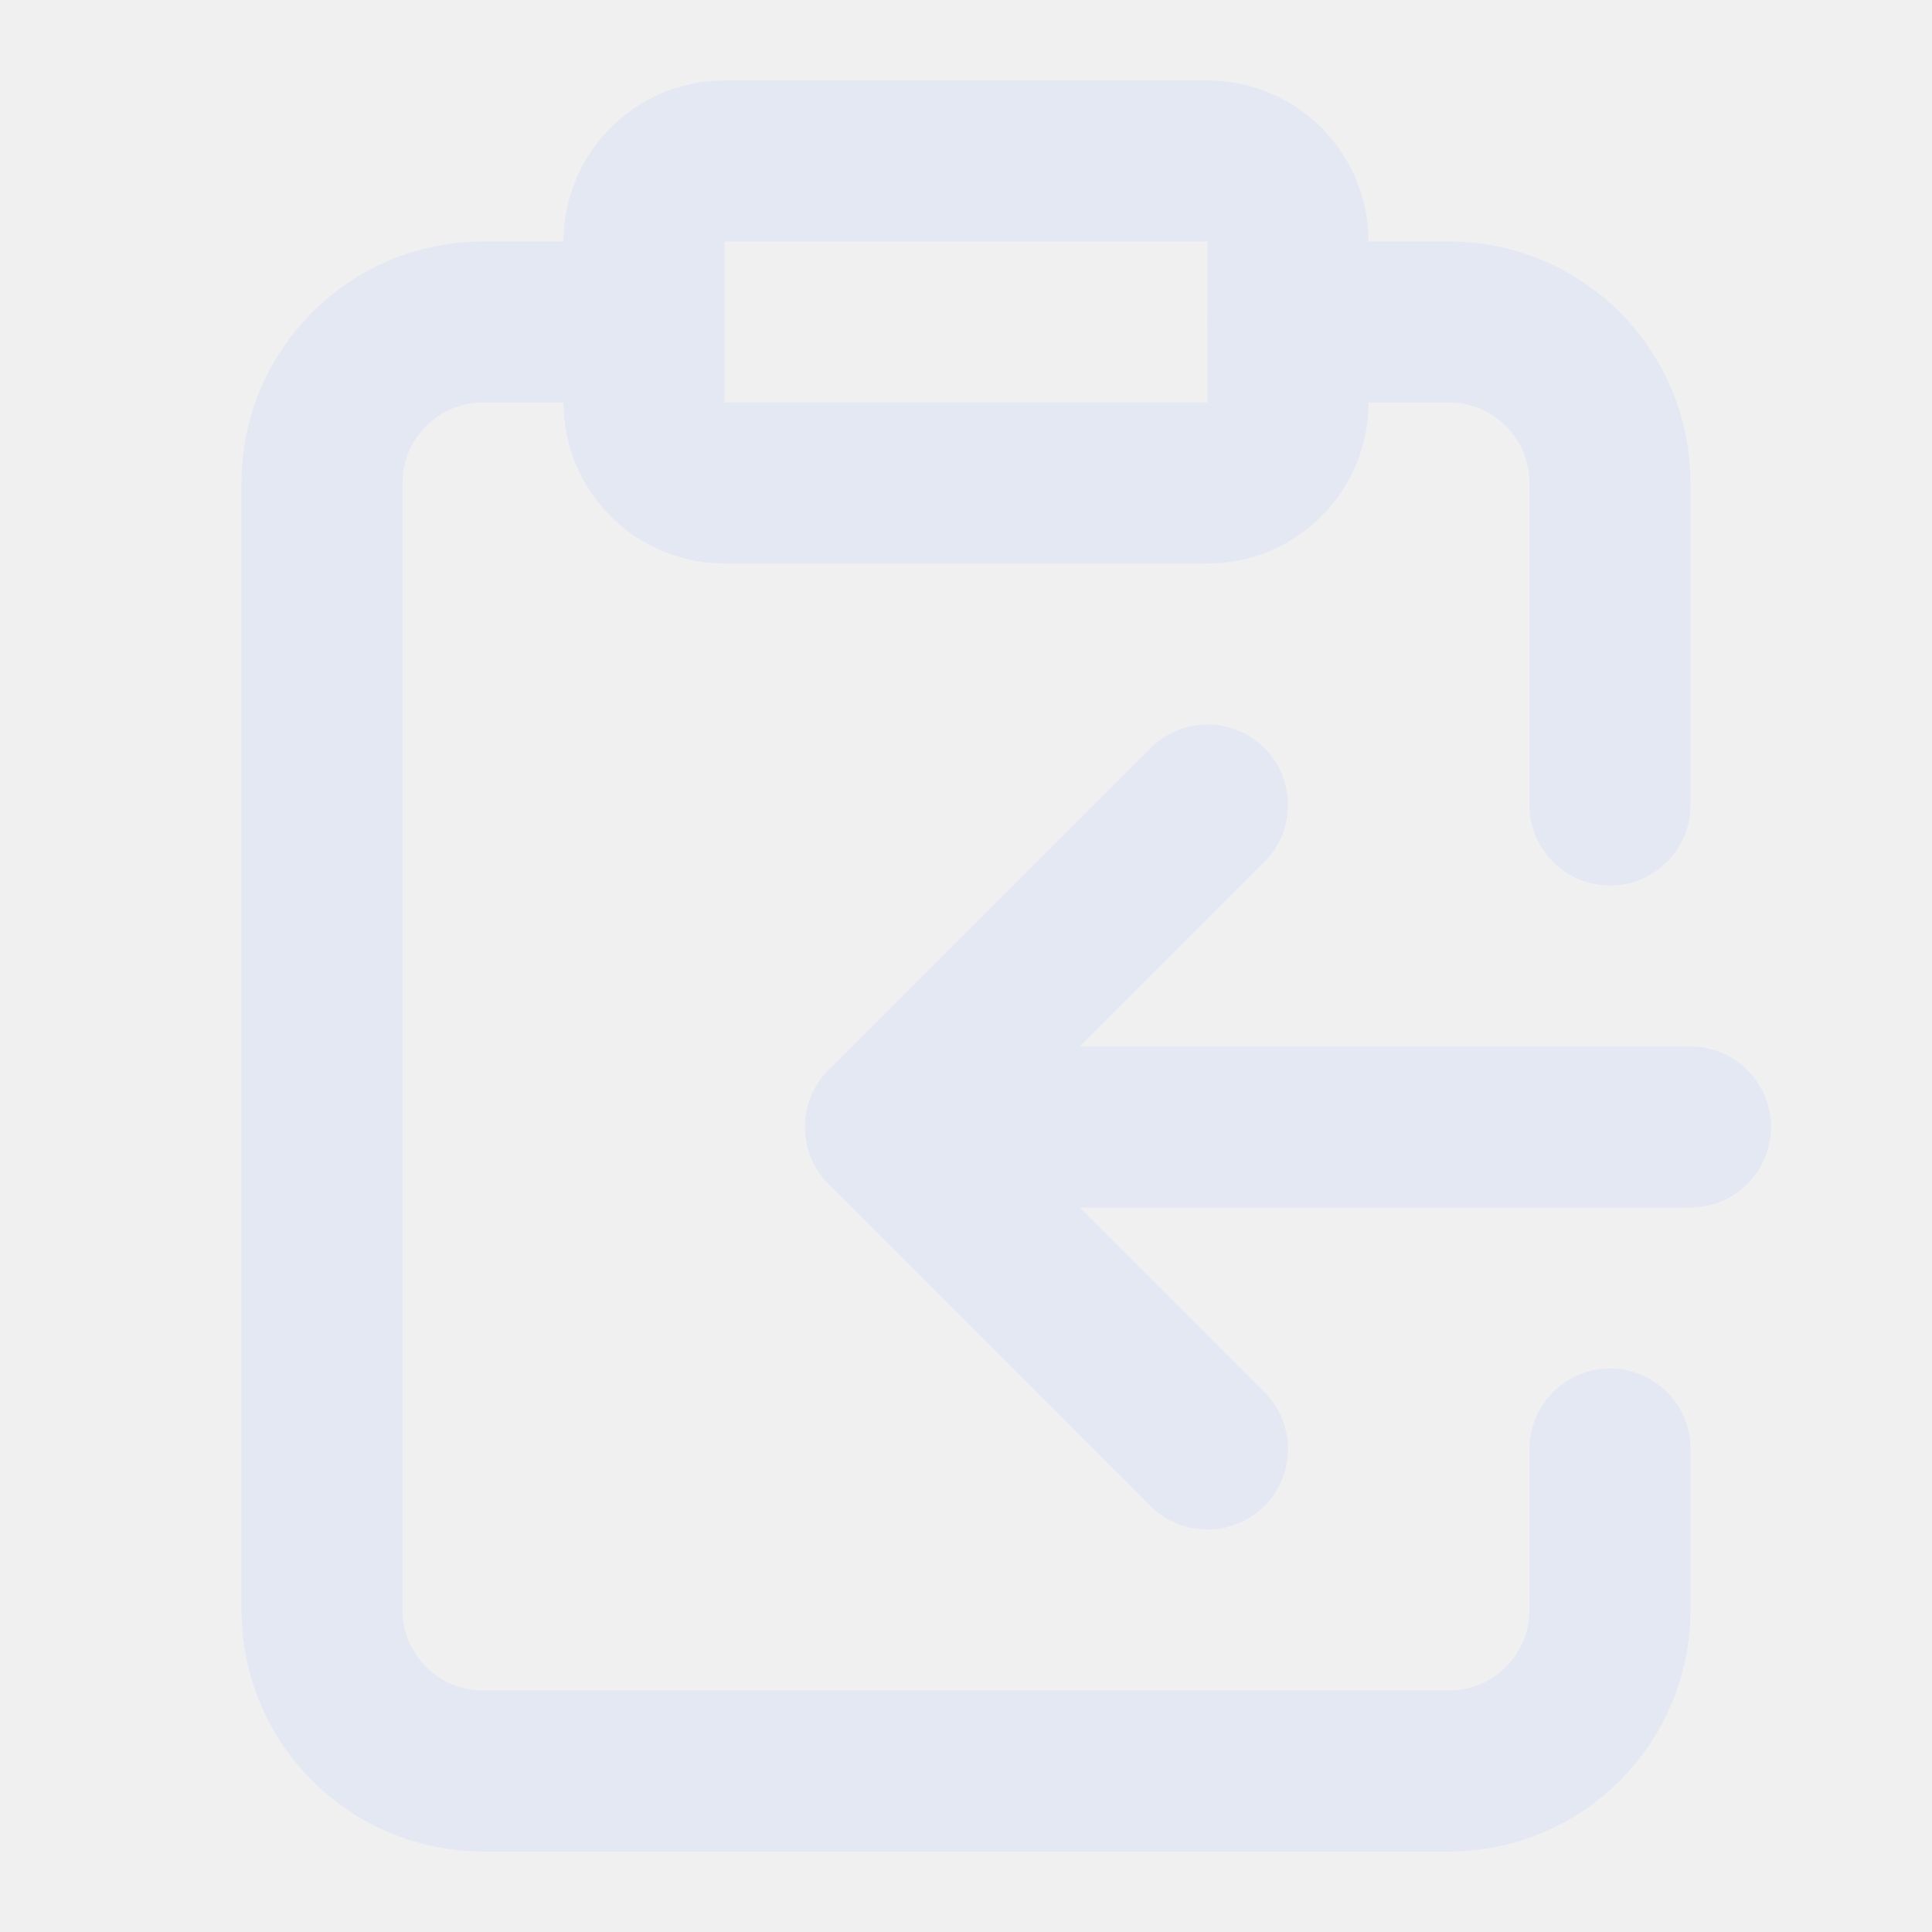
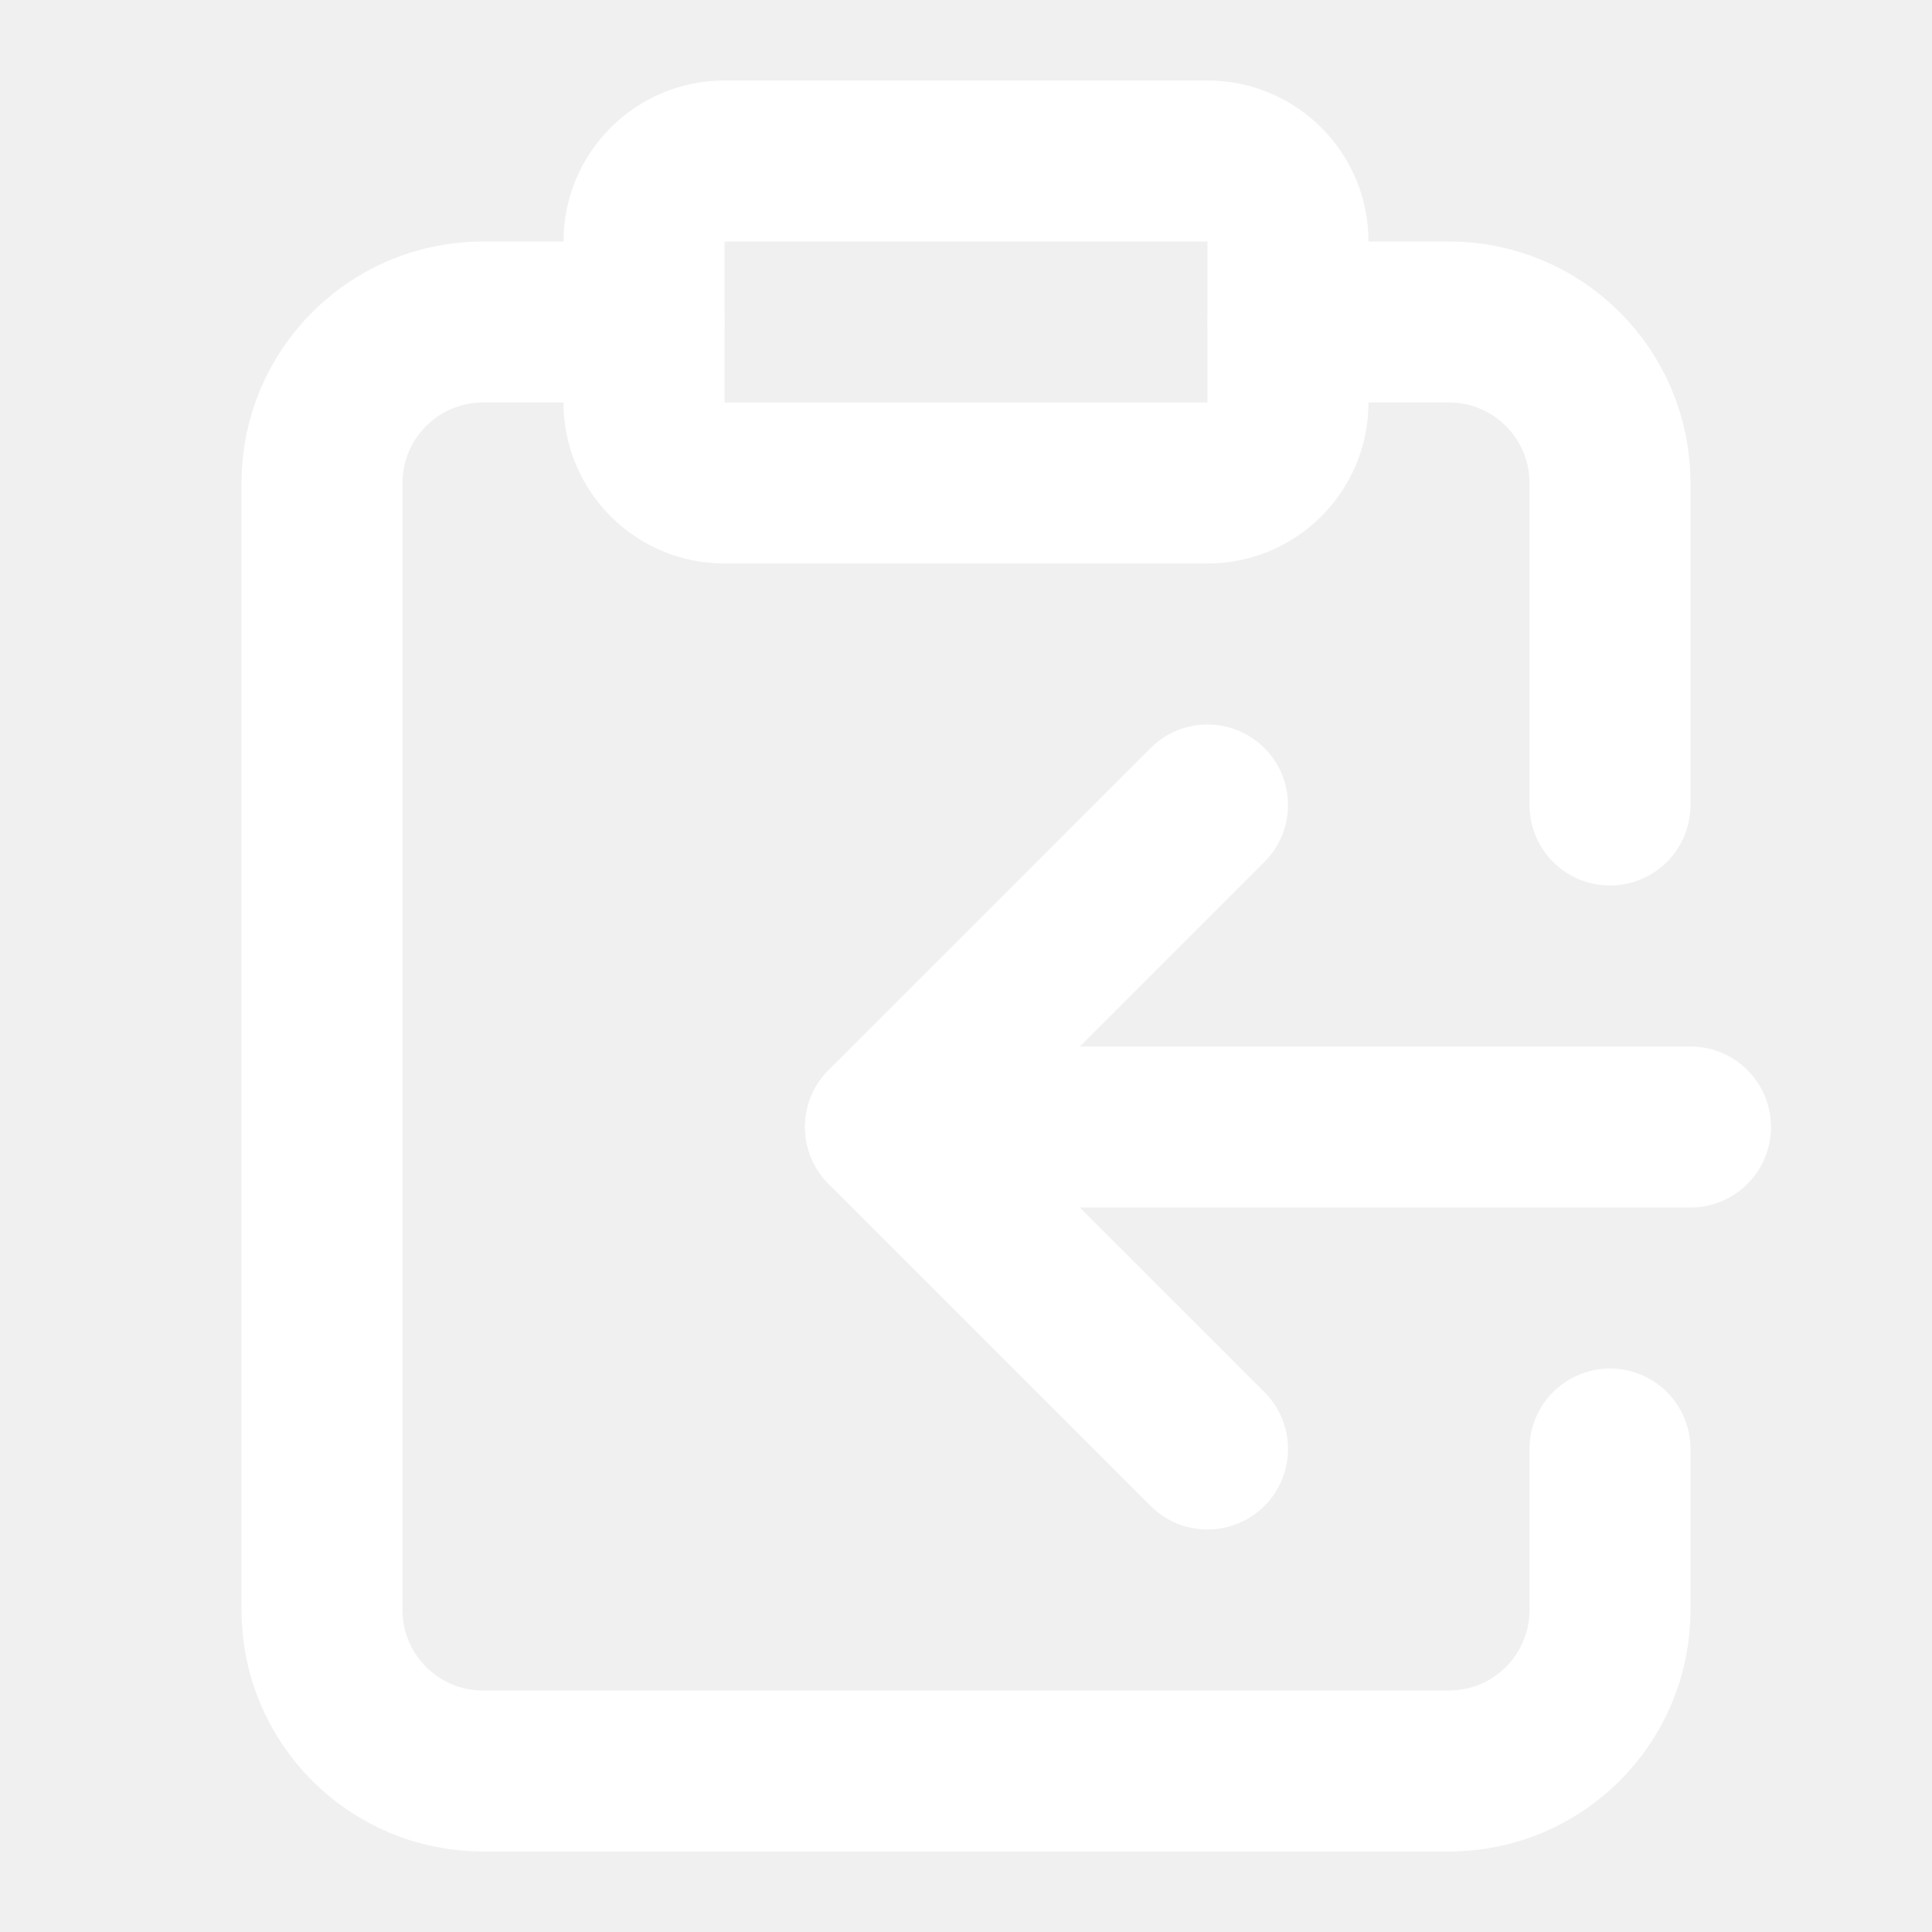
- <svg xmlns="http://www.w3.org/2000/svg" width="24" height="24" viewBox="0 0 24 24" fill="none" stroke="#e4e8f2" stroke-width="2" stroke-linecap="round" stroke-linejoin="round">
+ <svg xmlns="http://www.w3.org/2000/svg" width="24" height="24" viewBox="0 0 24 24" fill="none" stroke="#ffffff" stroke-width="2" stroke-linecap="round" stroke-linejoin="round">
  <rect width="8" height="4" x="8" y="2" rx="1" ry="1" />
  <path d="M8 4H6a2 2 0 0 0-2 2v14a2 2 0 0 0 2 2h12a2 2 0 0 0 2-2v-2" />
  <path d="M16 4h2a2 2 0 0 1 2 2v4" />
  <path d="M21 14H11" />
  <path d="m15 10-4 4 4 4" />
</svg>
